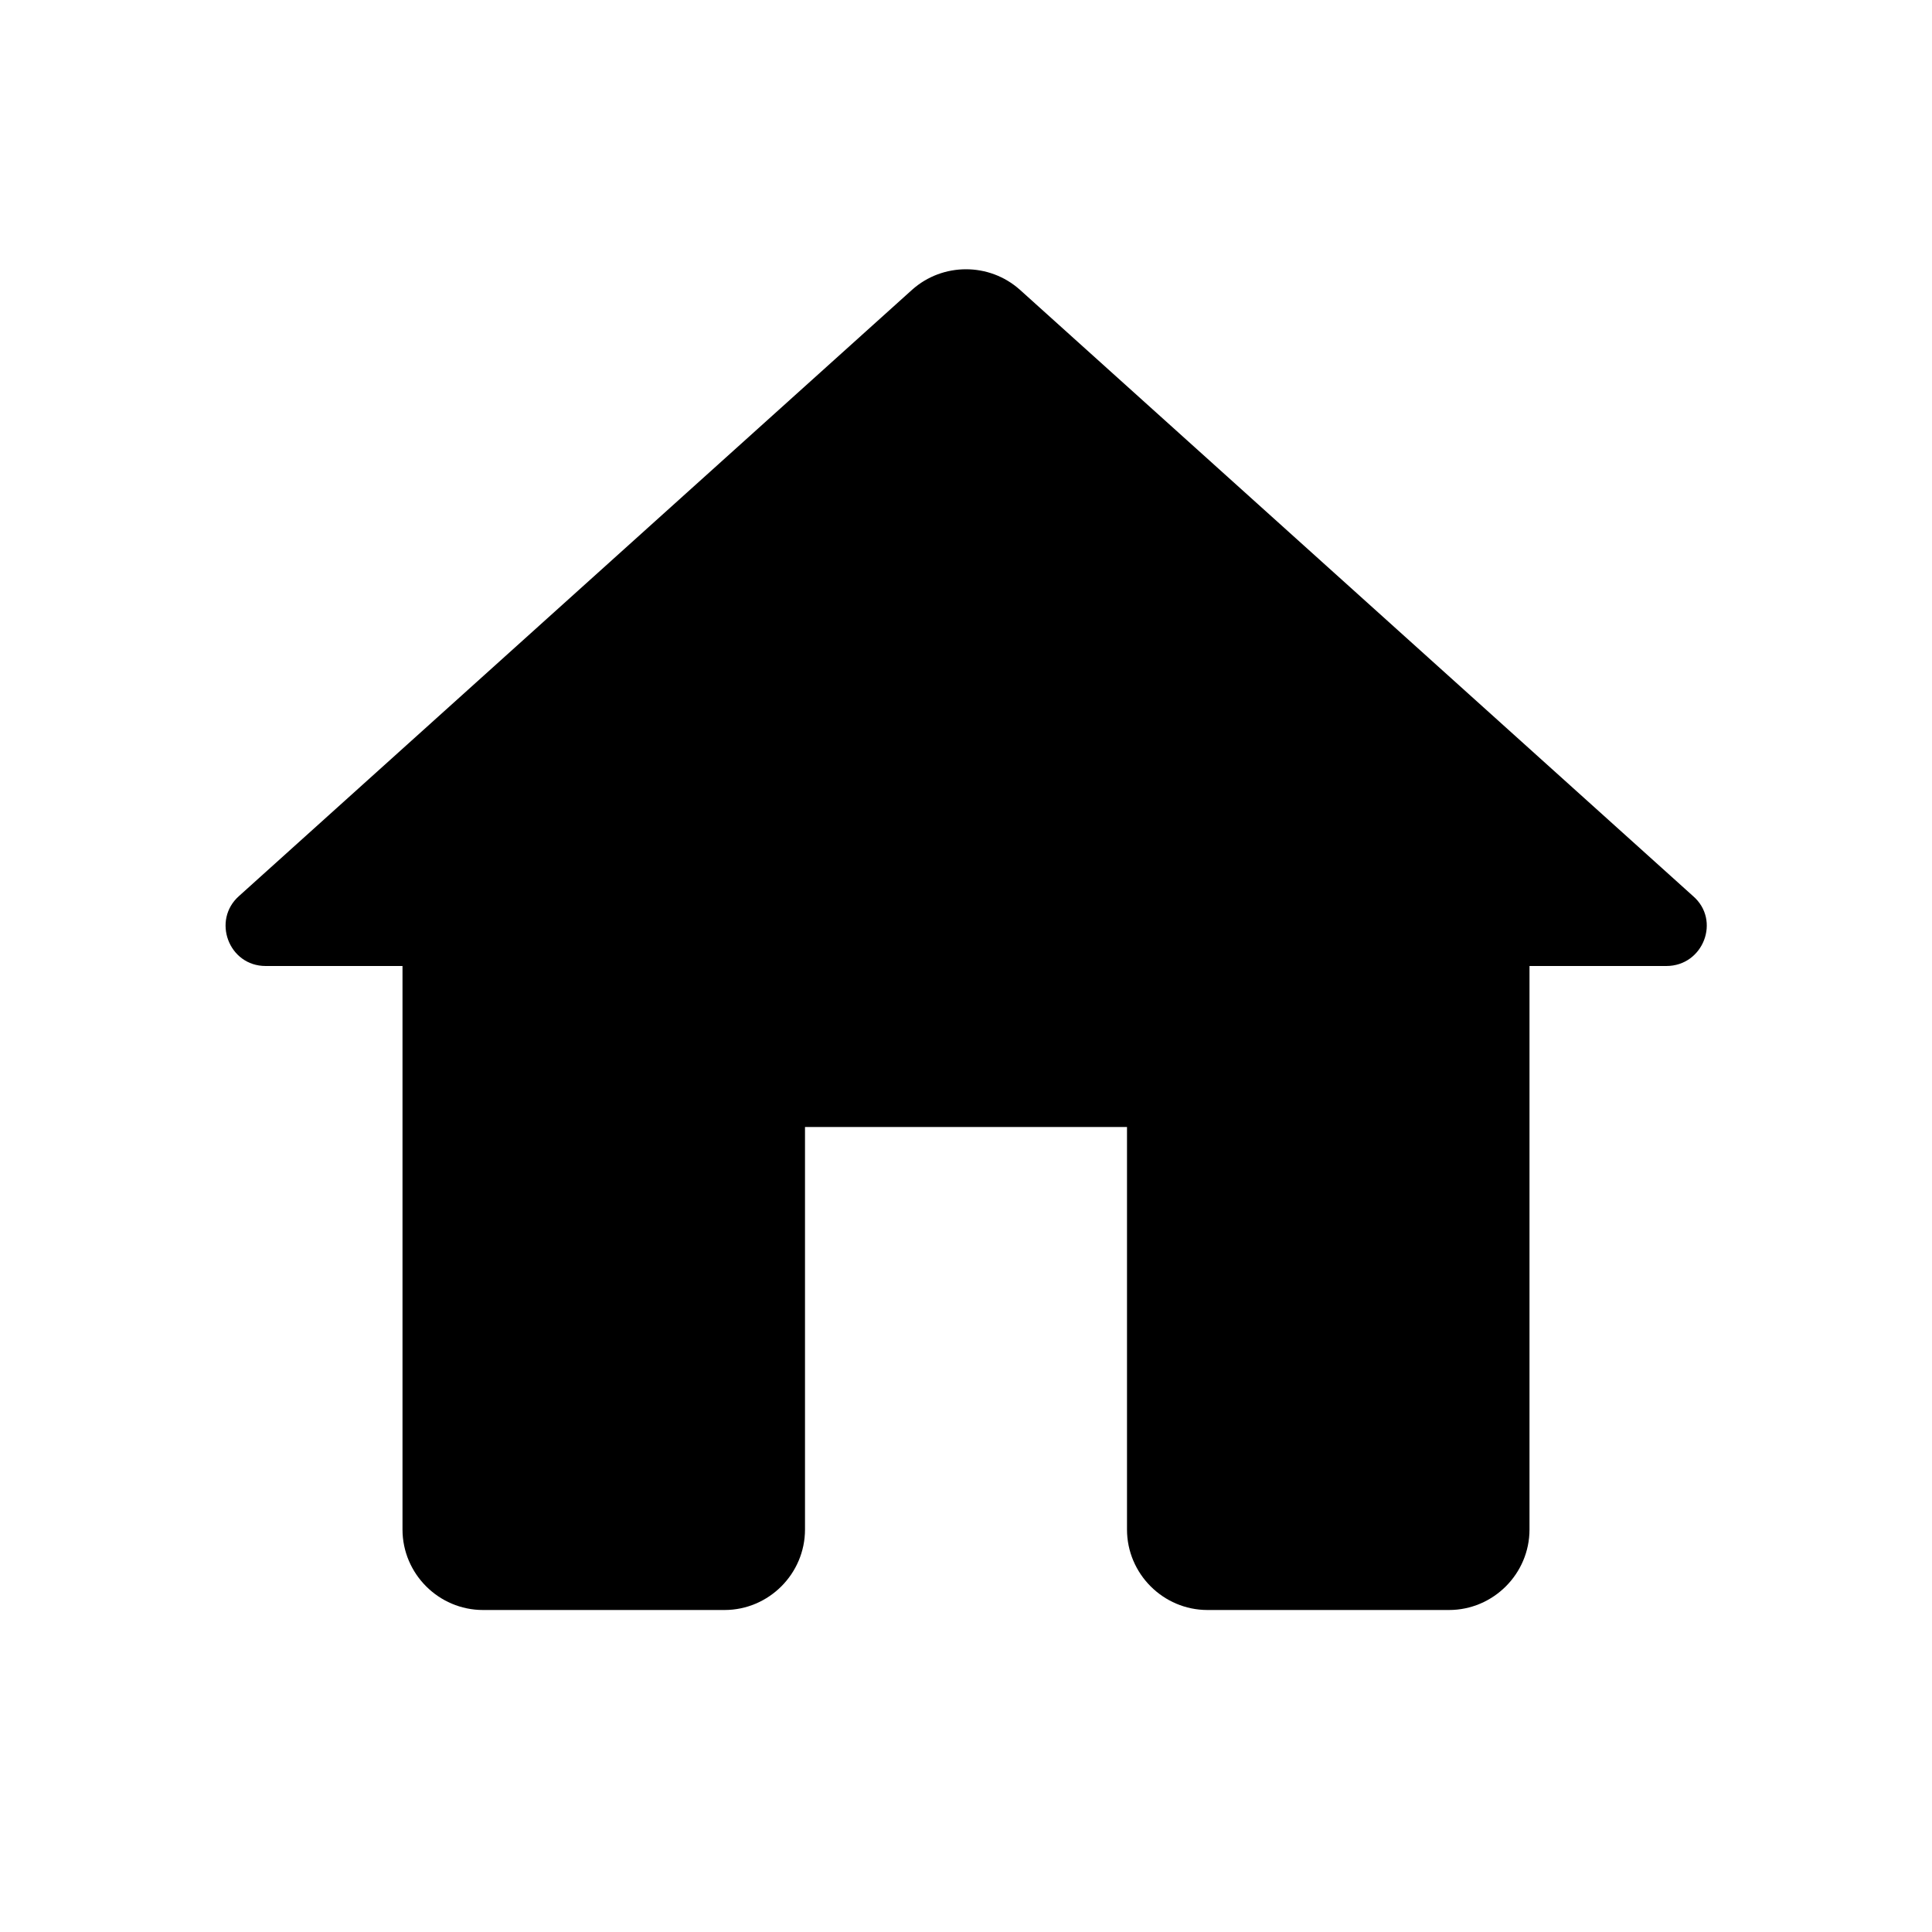
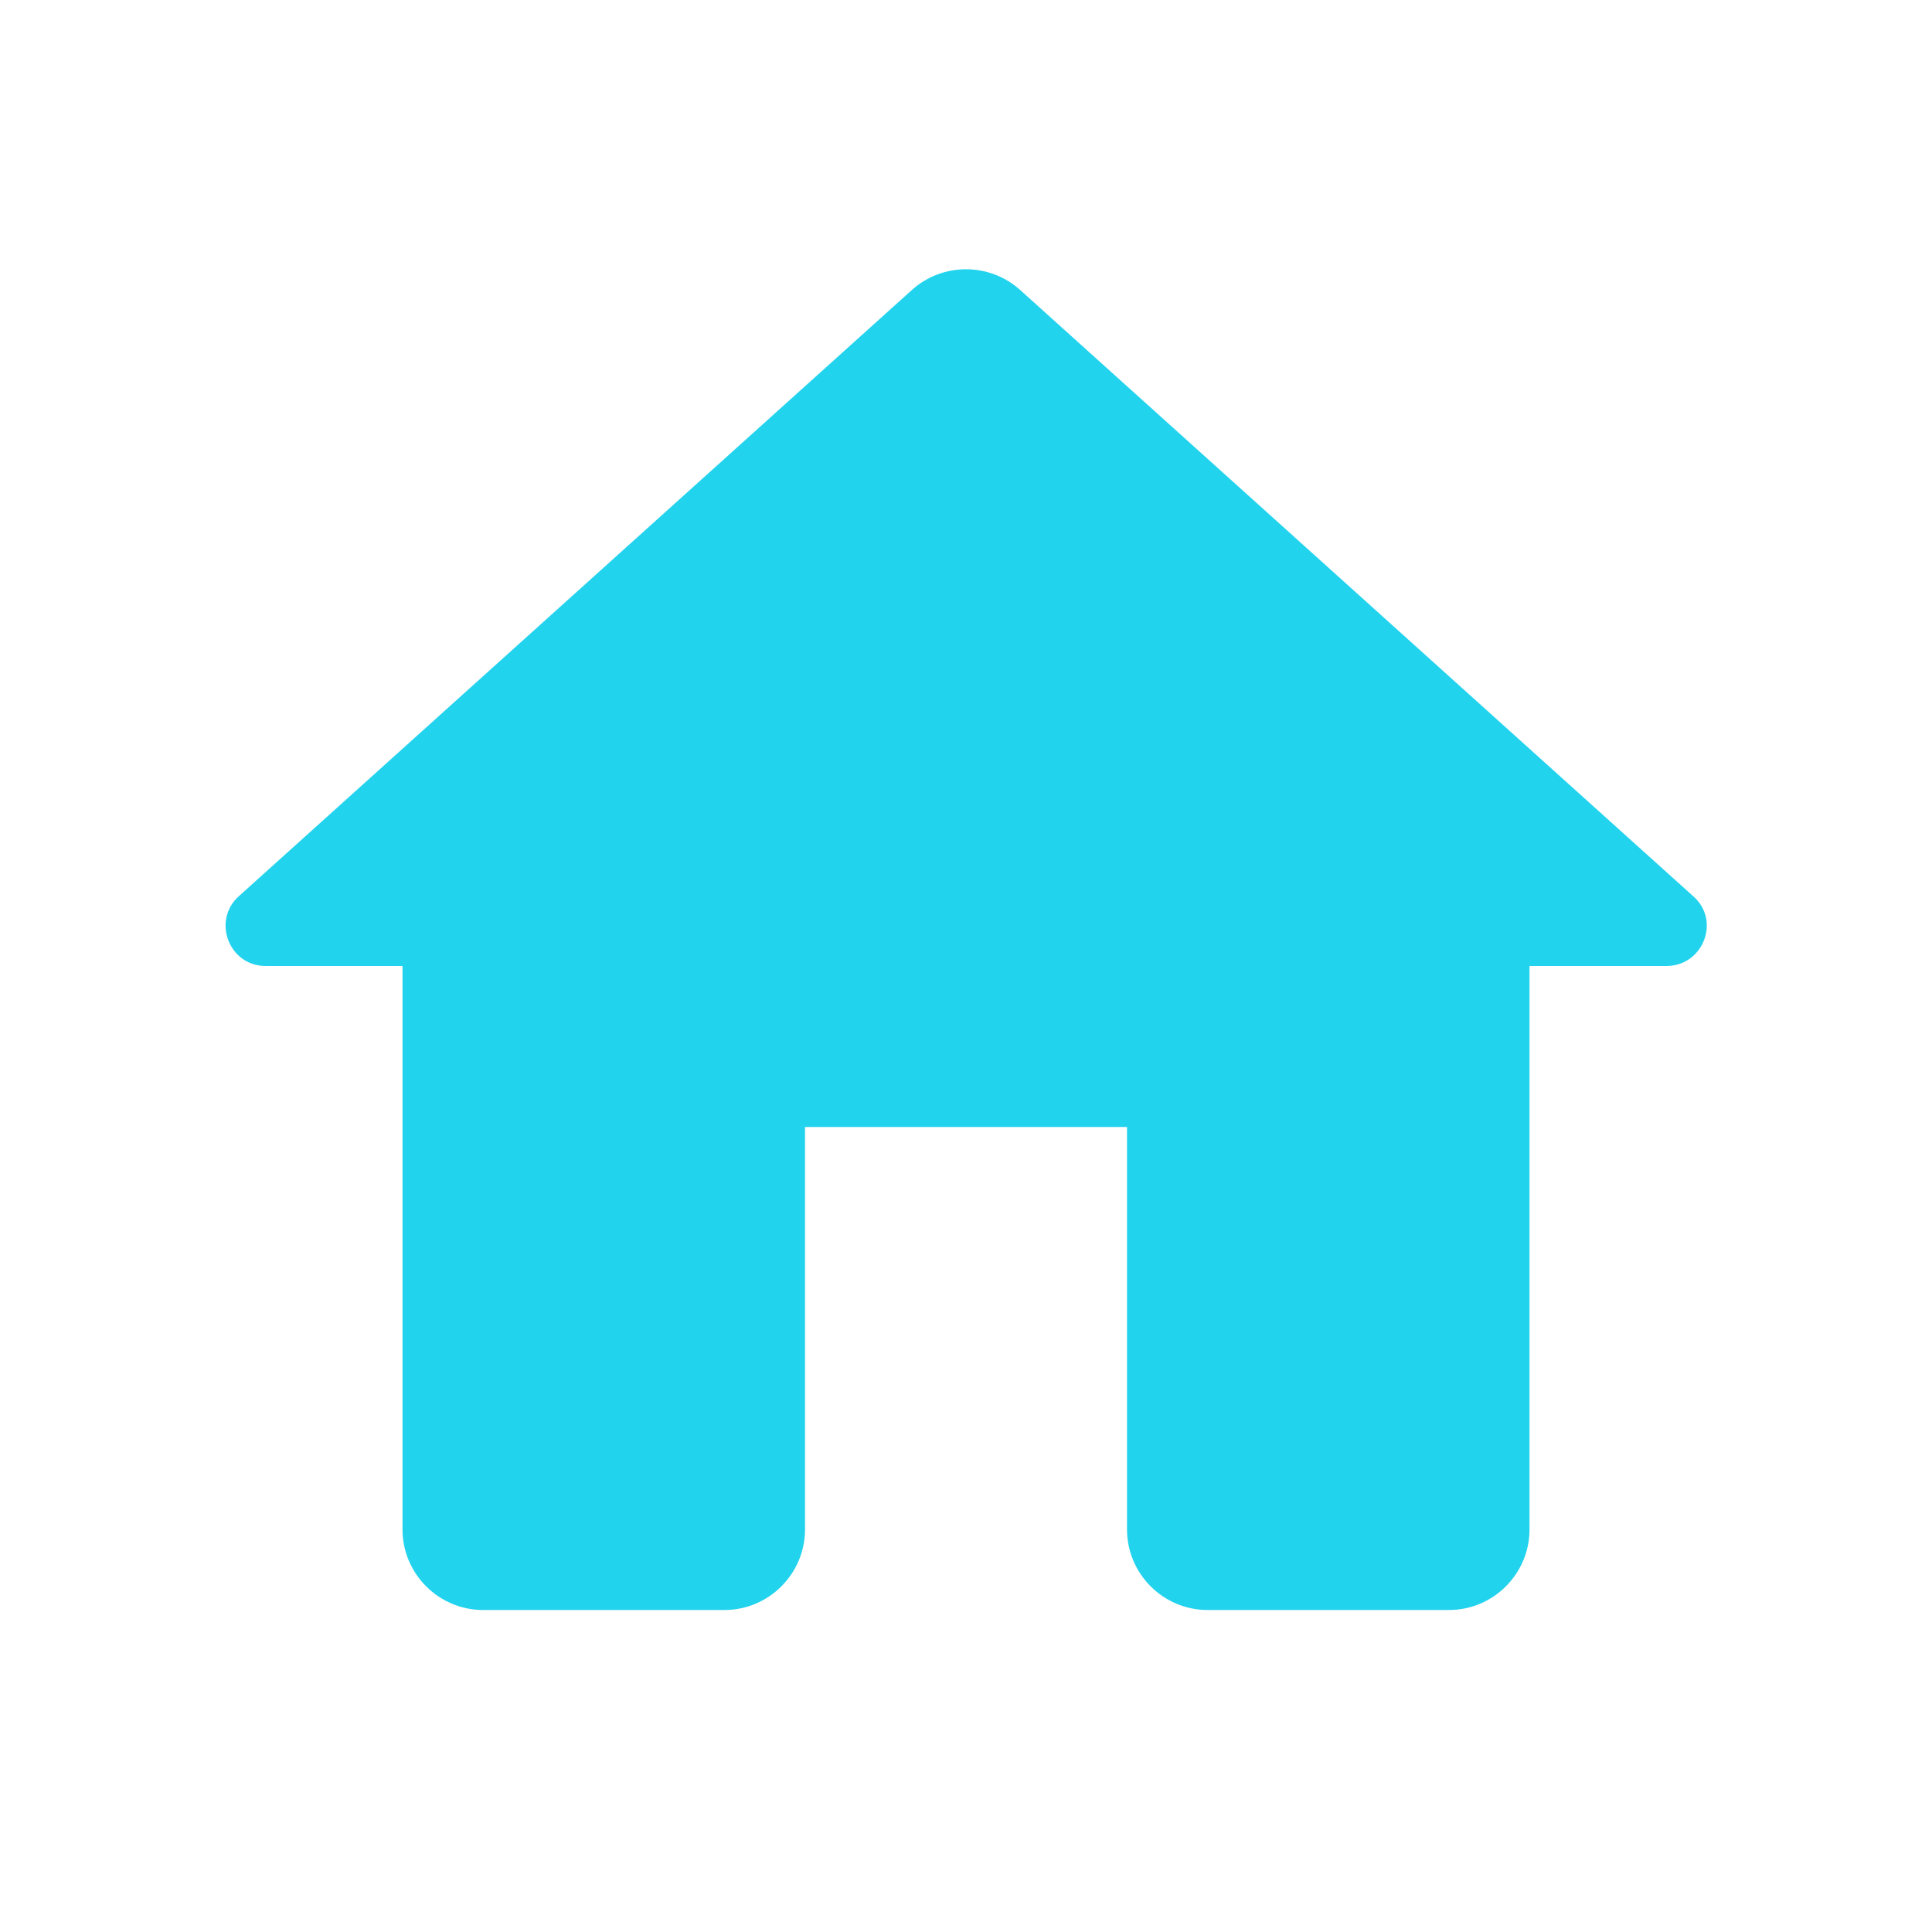
- <svg xmlns="http://www.w3.org/2000/svg" height="24" viewBox="0 0 24 24" width="24">
-   <path d="M0 0h24v24H0V0z" fill="none" />
-   <path d="M10 19v-5h4v5c0 .55.45 1 1 1h3c.55 0 1-.45 1-1v-7h1.7c.46 0 .68-.57.33-.87L12.67 3.6c-.38-.34-.96-.34-1.34 0l-8.36 7.53c-.34.3-.13.87.33.87H5v7c0 .55.45 1 1 1h3c.55 0 1-.45 1-1z" />
+ <svg xmlns="http://www.w3.org/2000/svg" width="5.76pt" height="5.76pt" viewBox="0 0 5.76 5.76">
+   <defs />
+   <path id="shape0" transform="matrix(0.24 0 0 0.24 0 0)" fill="none" stroke-opacity="0" stroke="#000000" stroke-width="0" stroke-linecap="square" stroke-linejoin="bevel" d="M0 0L24 0L24 24L0 24Z" />
+   <path id="shape1" transform="matrix(0.24 0 0 0.24 0.6725155 0.8028)" fill="#22d3ee" stroke-opacity="0" stroke="#000000" stroke-width="0" stroke-linecap="square" stroke-linejoin="bevel" d="M7.198 15.655L7.198 10.655L11.198 10.655L11.198 15.655C11.198 16.205 11.648 16.655 12.198 16.655L15.198 16.655C15.748 16.655 16.198 16.205 16.198 15.655L16.198 8.655L17.898 8.655C18.358 8.655 18.578 8.085 18.228 7.785L9.868 0.255C9.488 -0.085 8.908 -0.085 8.528 0.255L0.168 7.785C-0.172 8.085 0.038 8.655 0.498 8.655L2.198 8.655L2.198 15.655C2.198 16.205 2.648 16.655 3.198 16.655L6.198 16.655C6.748 16.655 7.198 16.205 7.198 15.655Z" />
</svg>
